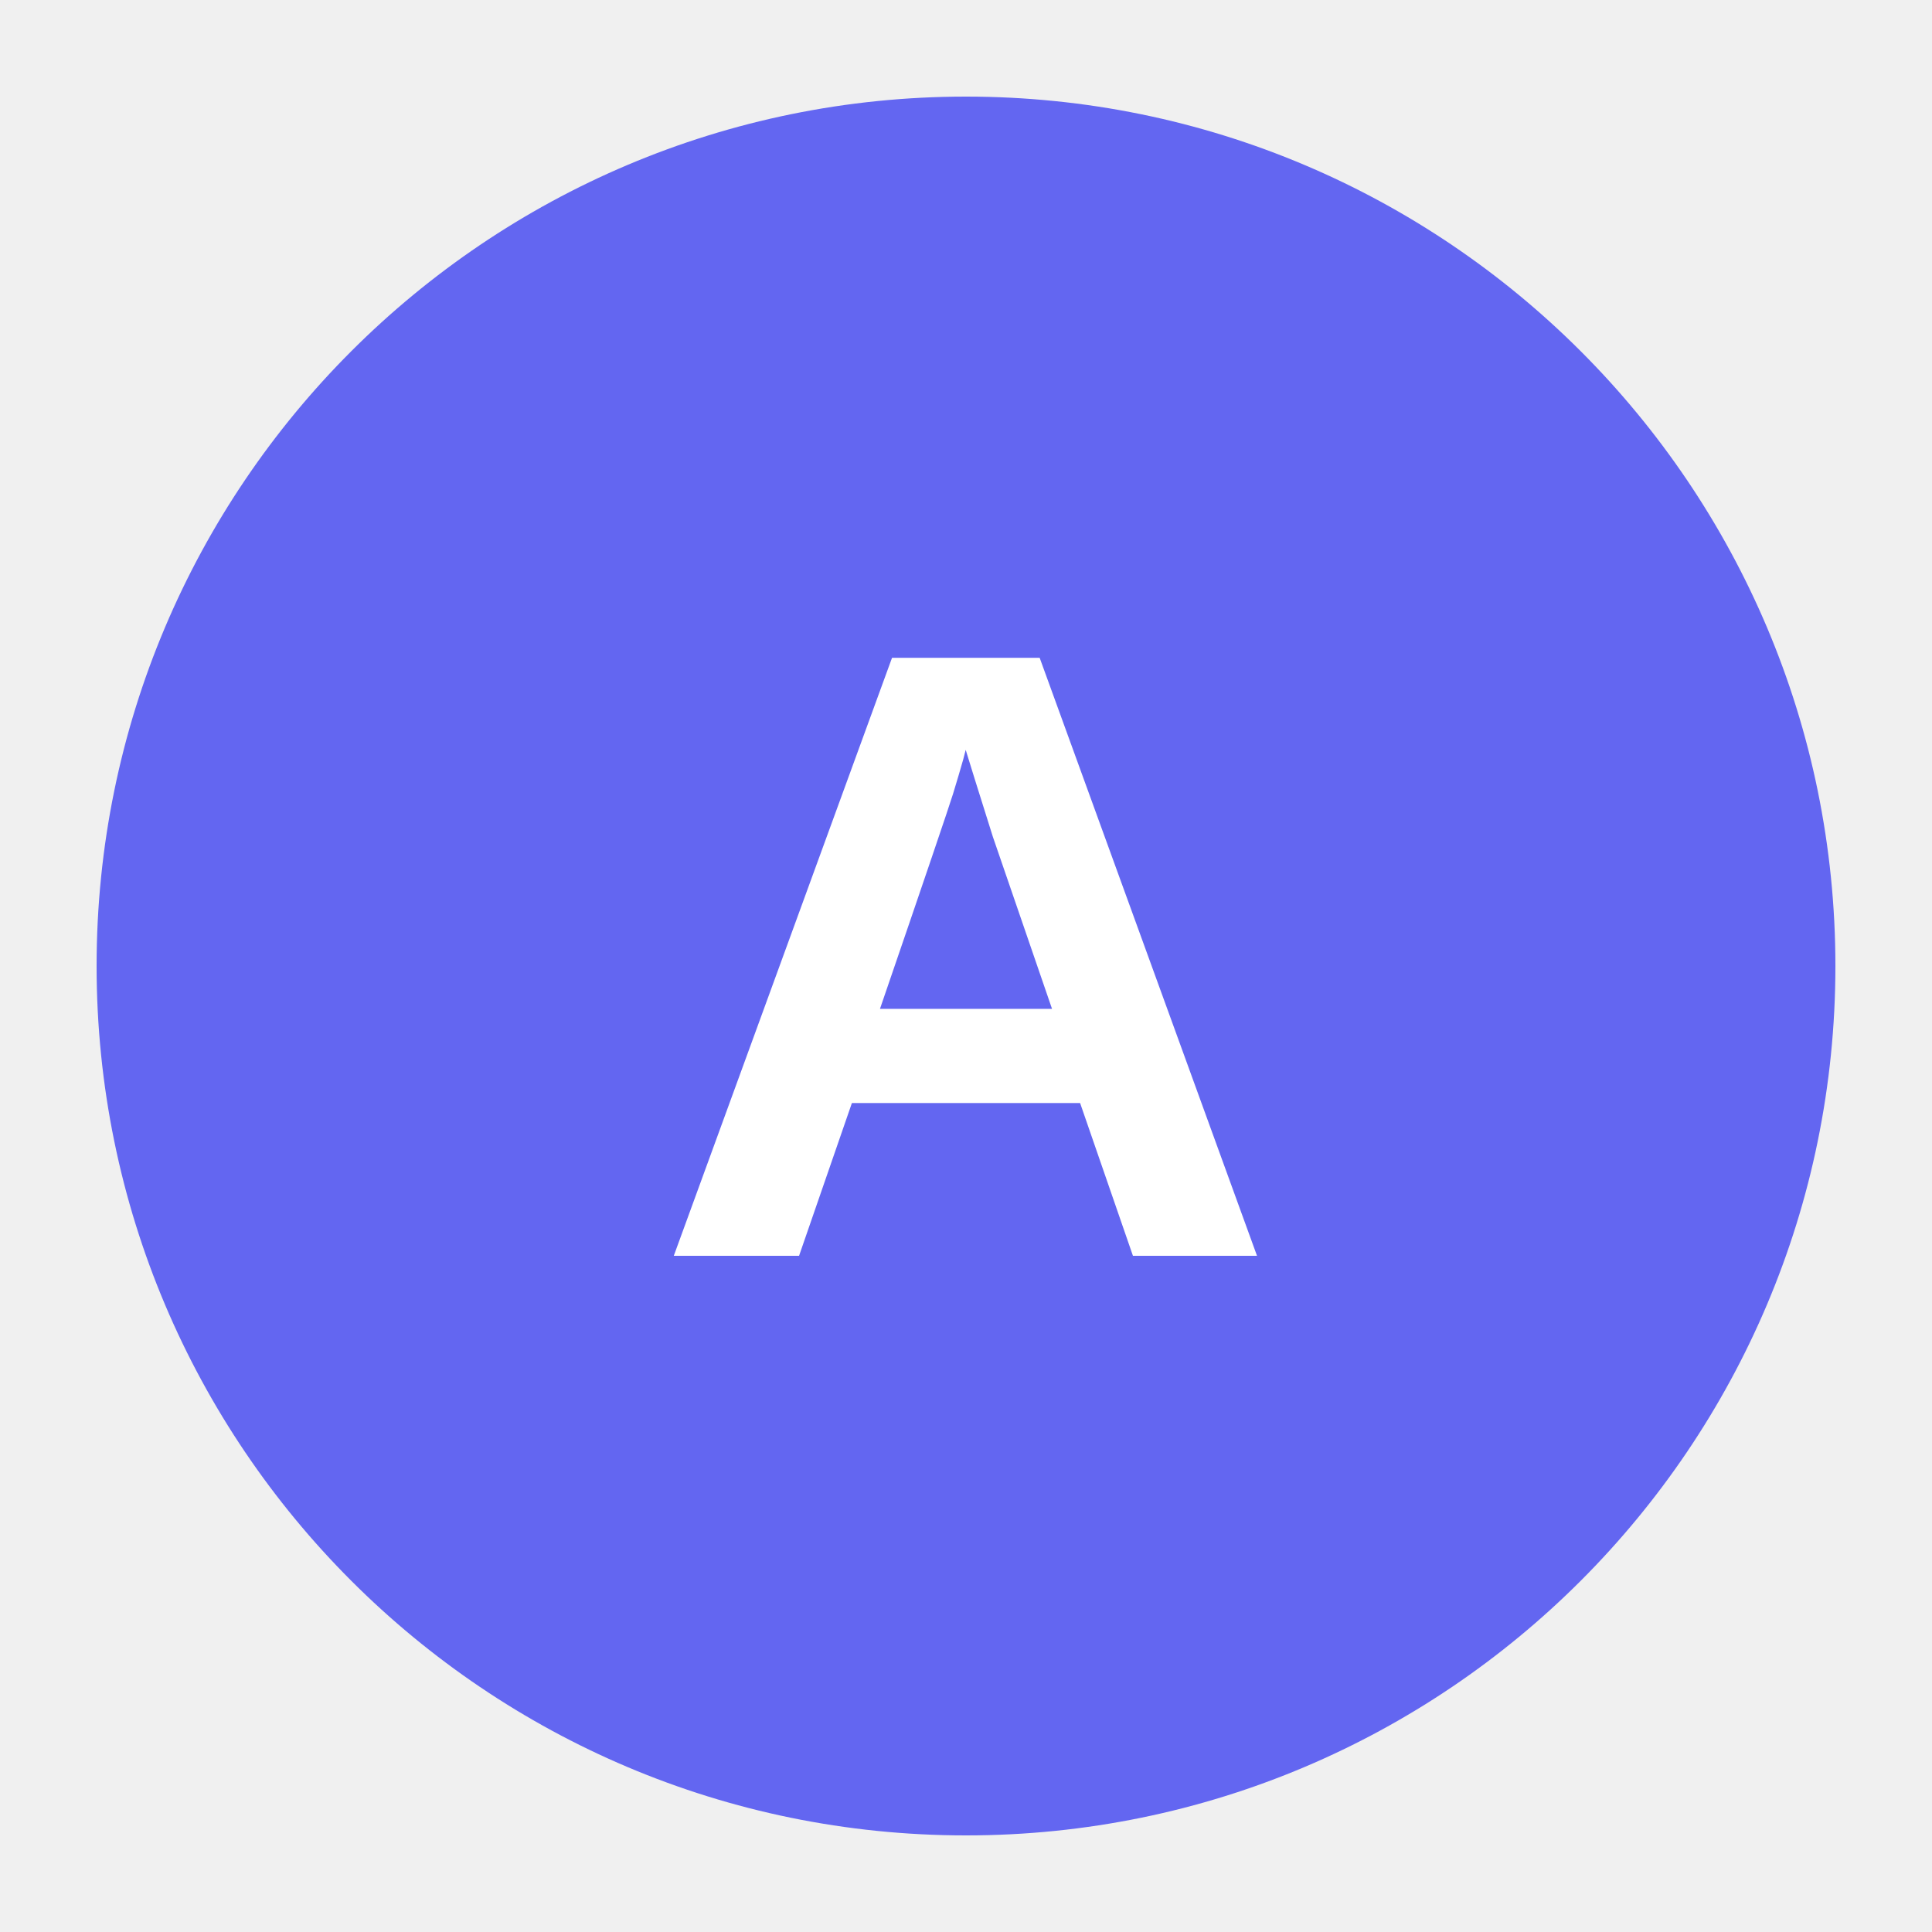
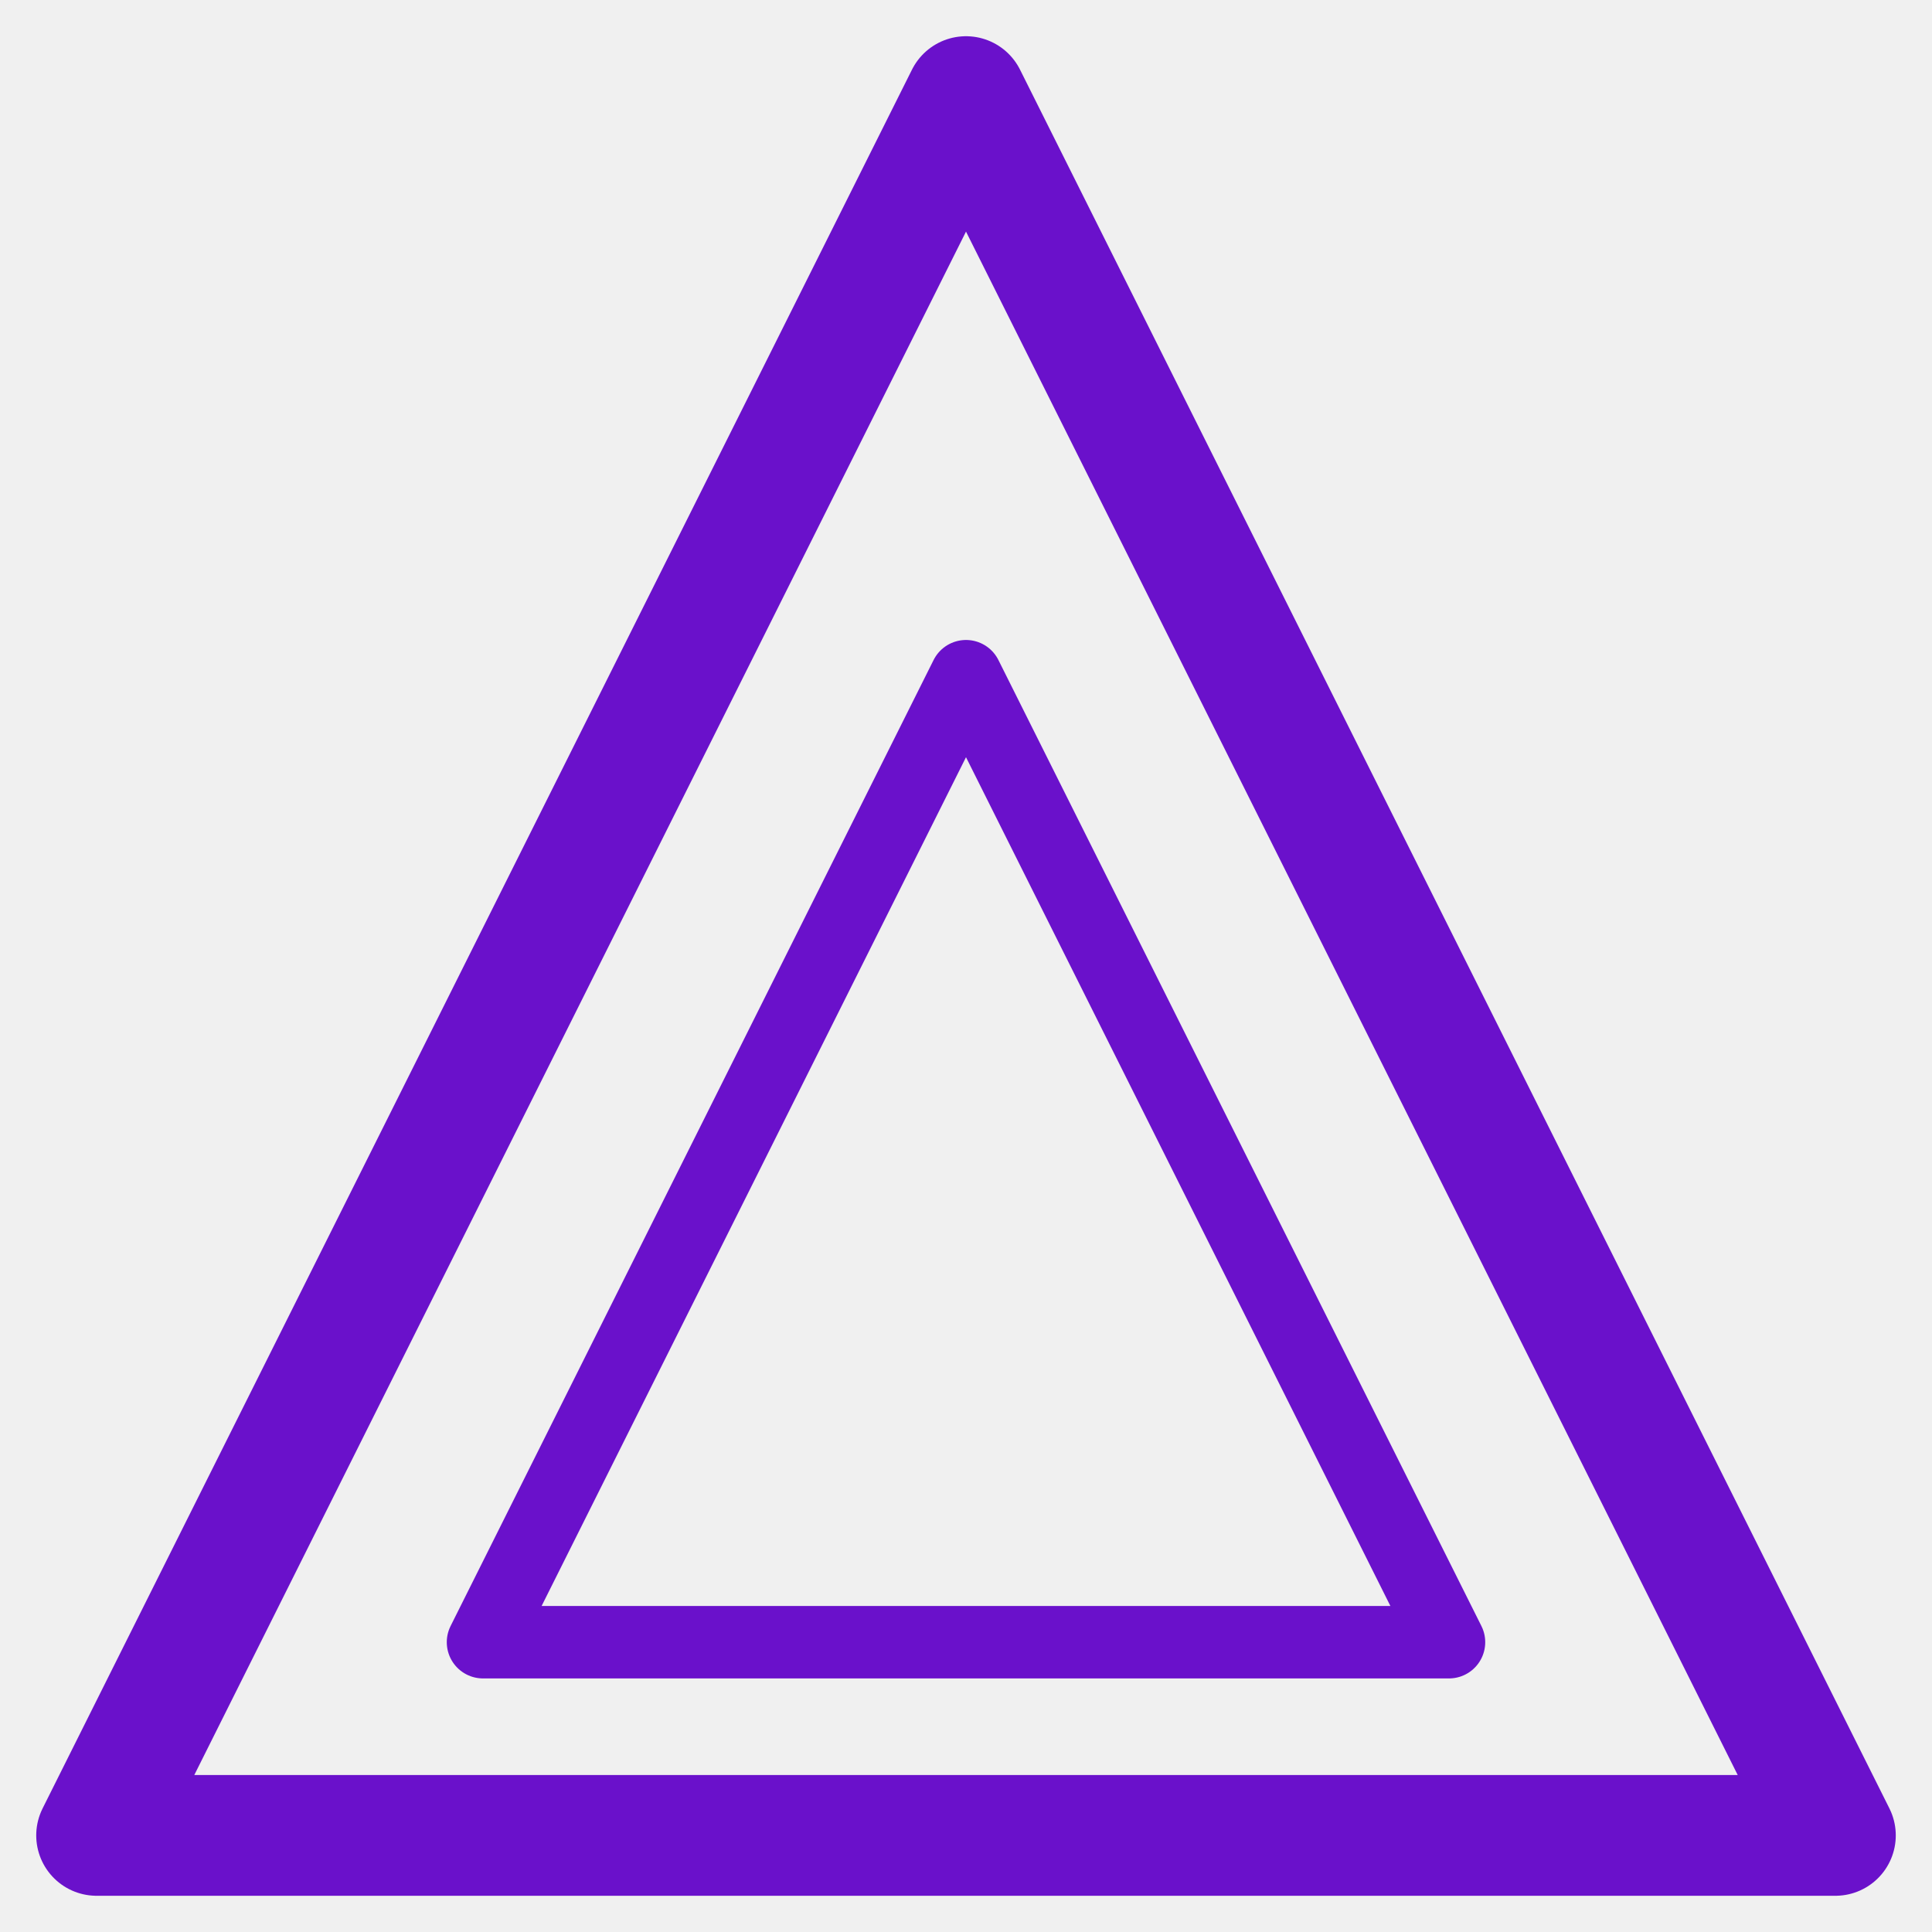
- <svg xmlns="http://www.w3.org/2000/svg" viewBox="0 0 100 100" width="32" height="32">
-   <circle cx="50" cy="50" r="45" fill="#6366f1" />
-   <text x="50" y="65" font-family="Arial, sans-serif" font-size="45" font-weight="bold" fill="white" text-anchor="middle">A</text>
+ <svg xmlns="http://www.w3.org/2000/svg" width="40" height="40" viewBox="0 0 40 40" fill="none">
+   <path d="M20 2L38 38H2L20 2Z" stroke="#6a11cb" stroke-width="2.5" fill="none" stroke-linejoin="round" />
+   <path d="M20 14L30 34H10L20 14Z" stroke="#6a11cb" stroke-width="1.5" fill="none" stroke-linejoin="round" />
</svg>
